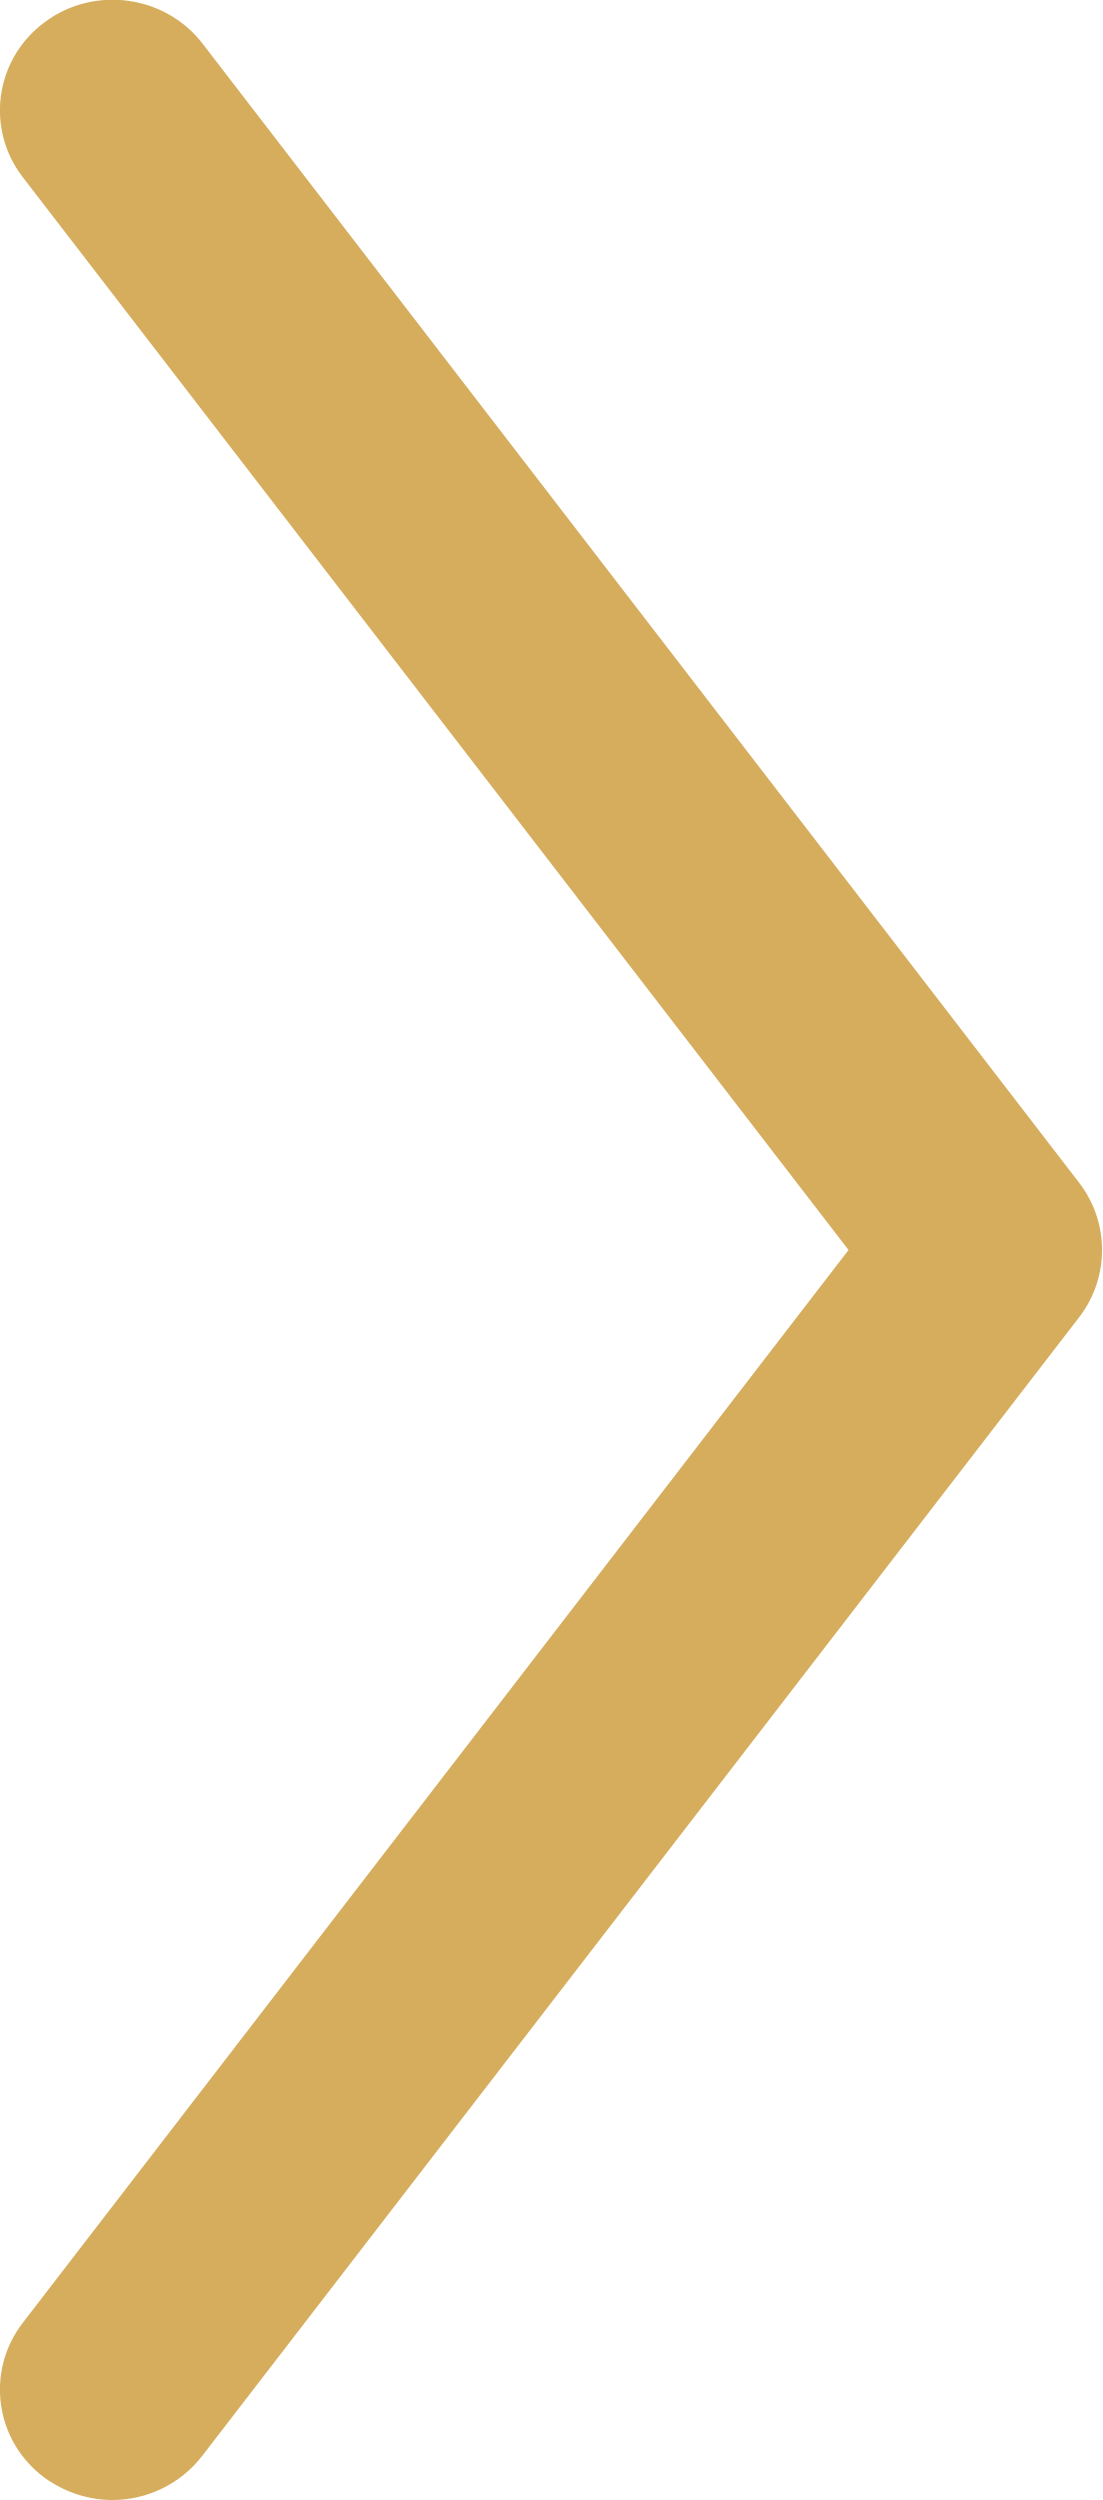
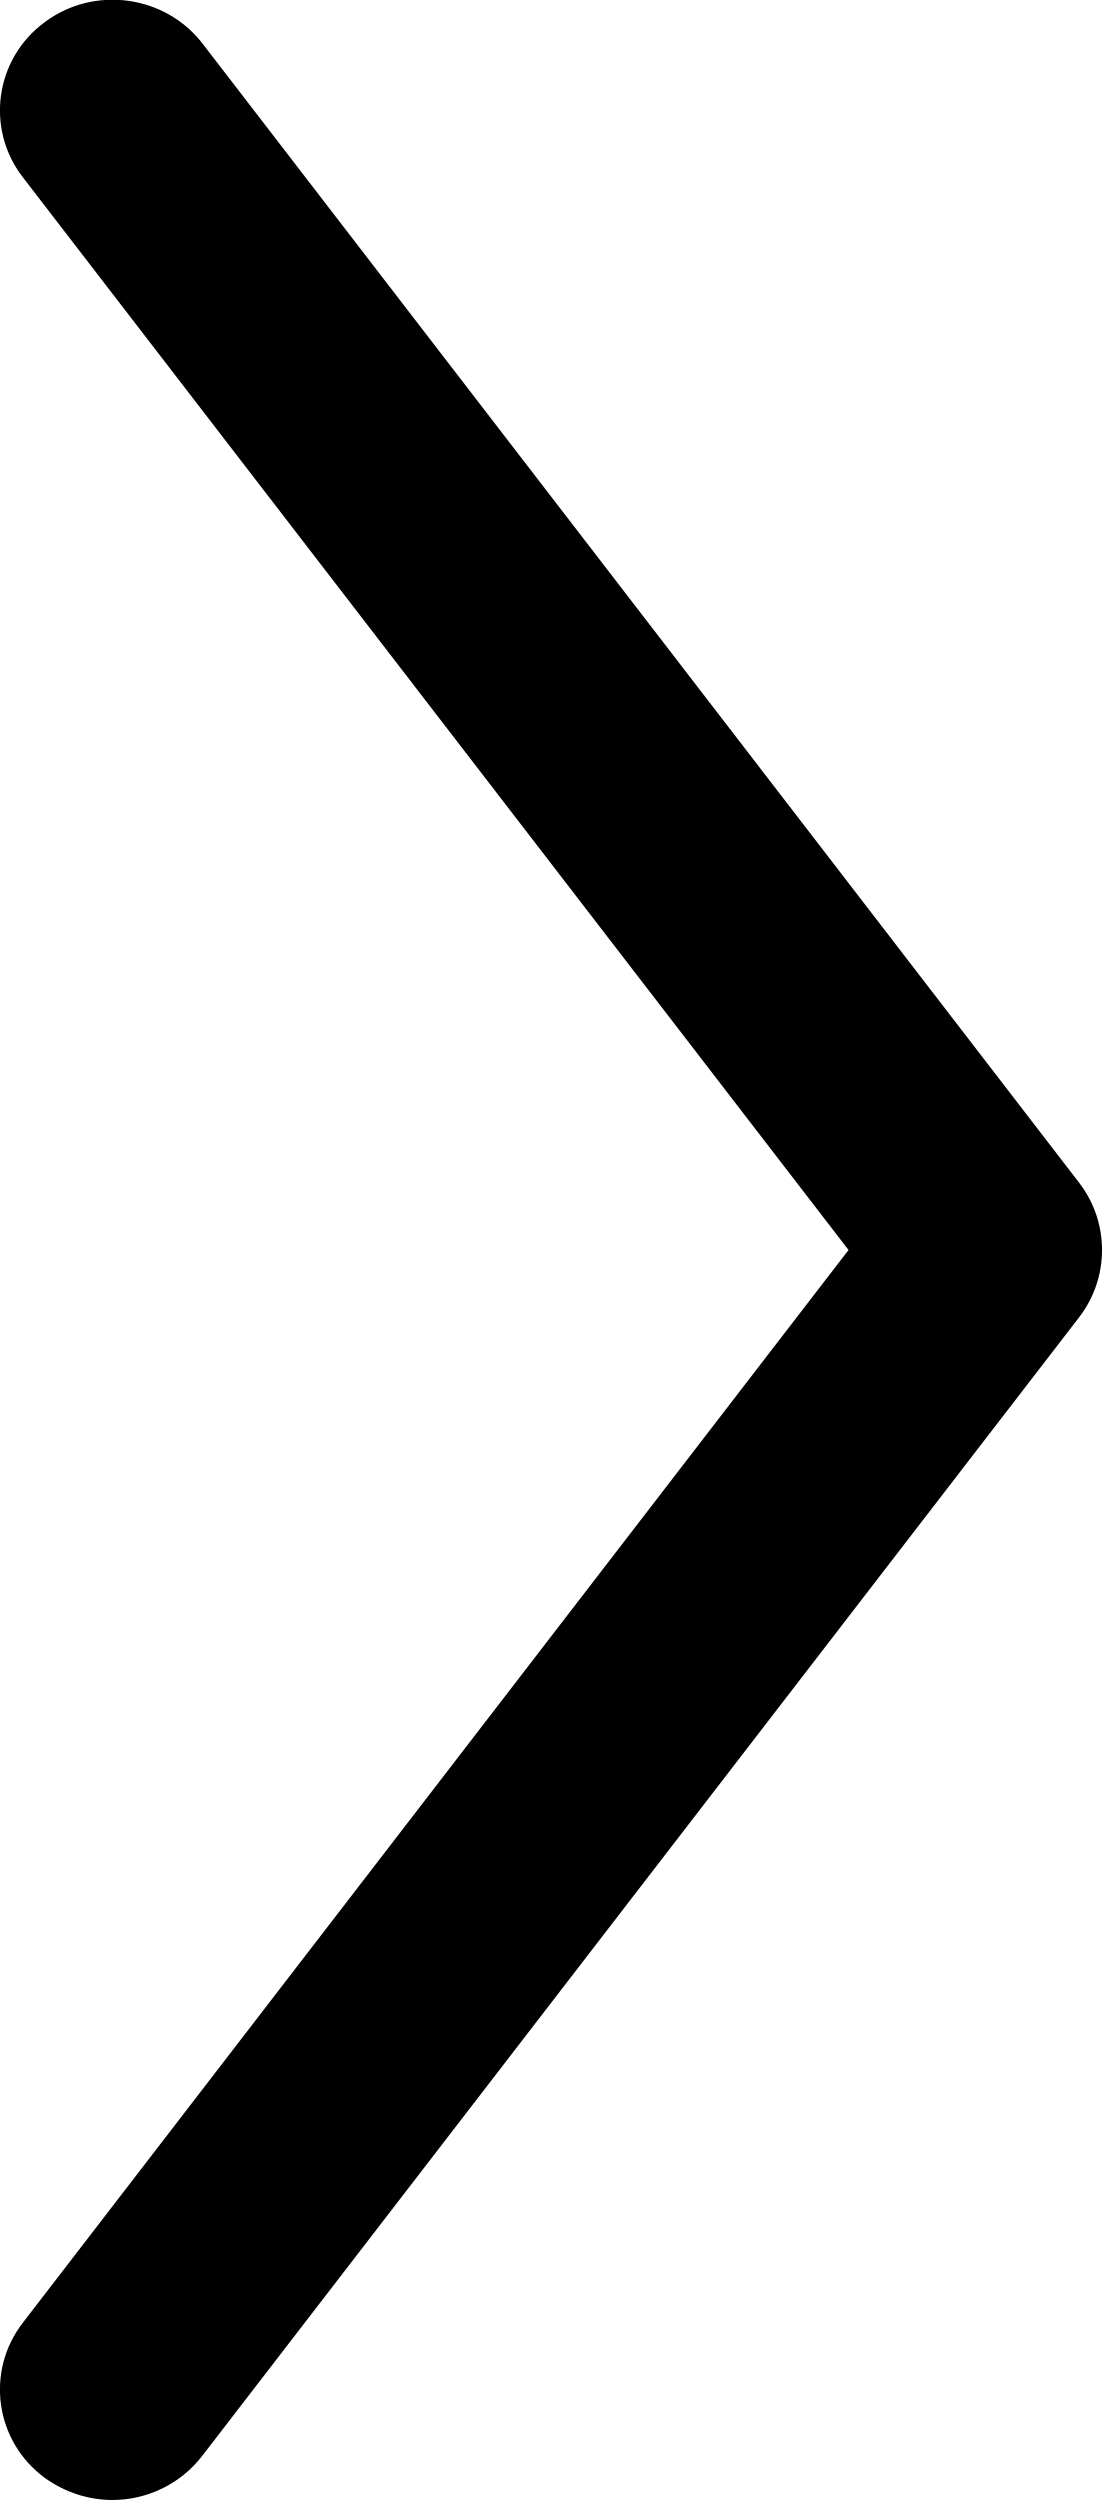
<svg xmlns="http://www.w3.org/2000/svg" viewBox="0 0 15 34">
-   <path d="M1.53 34c.46 0 .92-.21 1.22-.6l11.93-15.49a1.5 1.5 0 0 0 0-1.82L2.76.6C2.25-.07 1.28-.2.61.3-.07.8-.2 1.75.31 2.41L11.54 17 .31 31.59c-.51.66-.38 1.61.3 2.11.28.2.6.3.92.3z" fill="#d5ad5d" />
+   <path class="st0" d="M1.53 34c.46 0 .92-.21 1.22-.6l11.93-15.49a1.5 1.5 0 0 0 0-1.82L2.76.6C2.25-.07 1.28-.2.61.3-.07.8-.2 1.75.31 2.41L11.54 17 .31 31.59c-.51.66-.38 1.61.3 2.11.28.2.6.3.92.3z" />
</svg>
